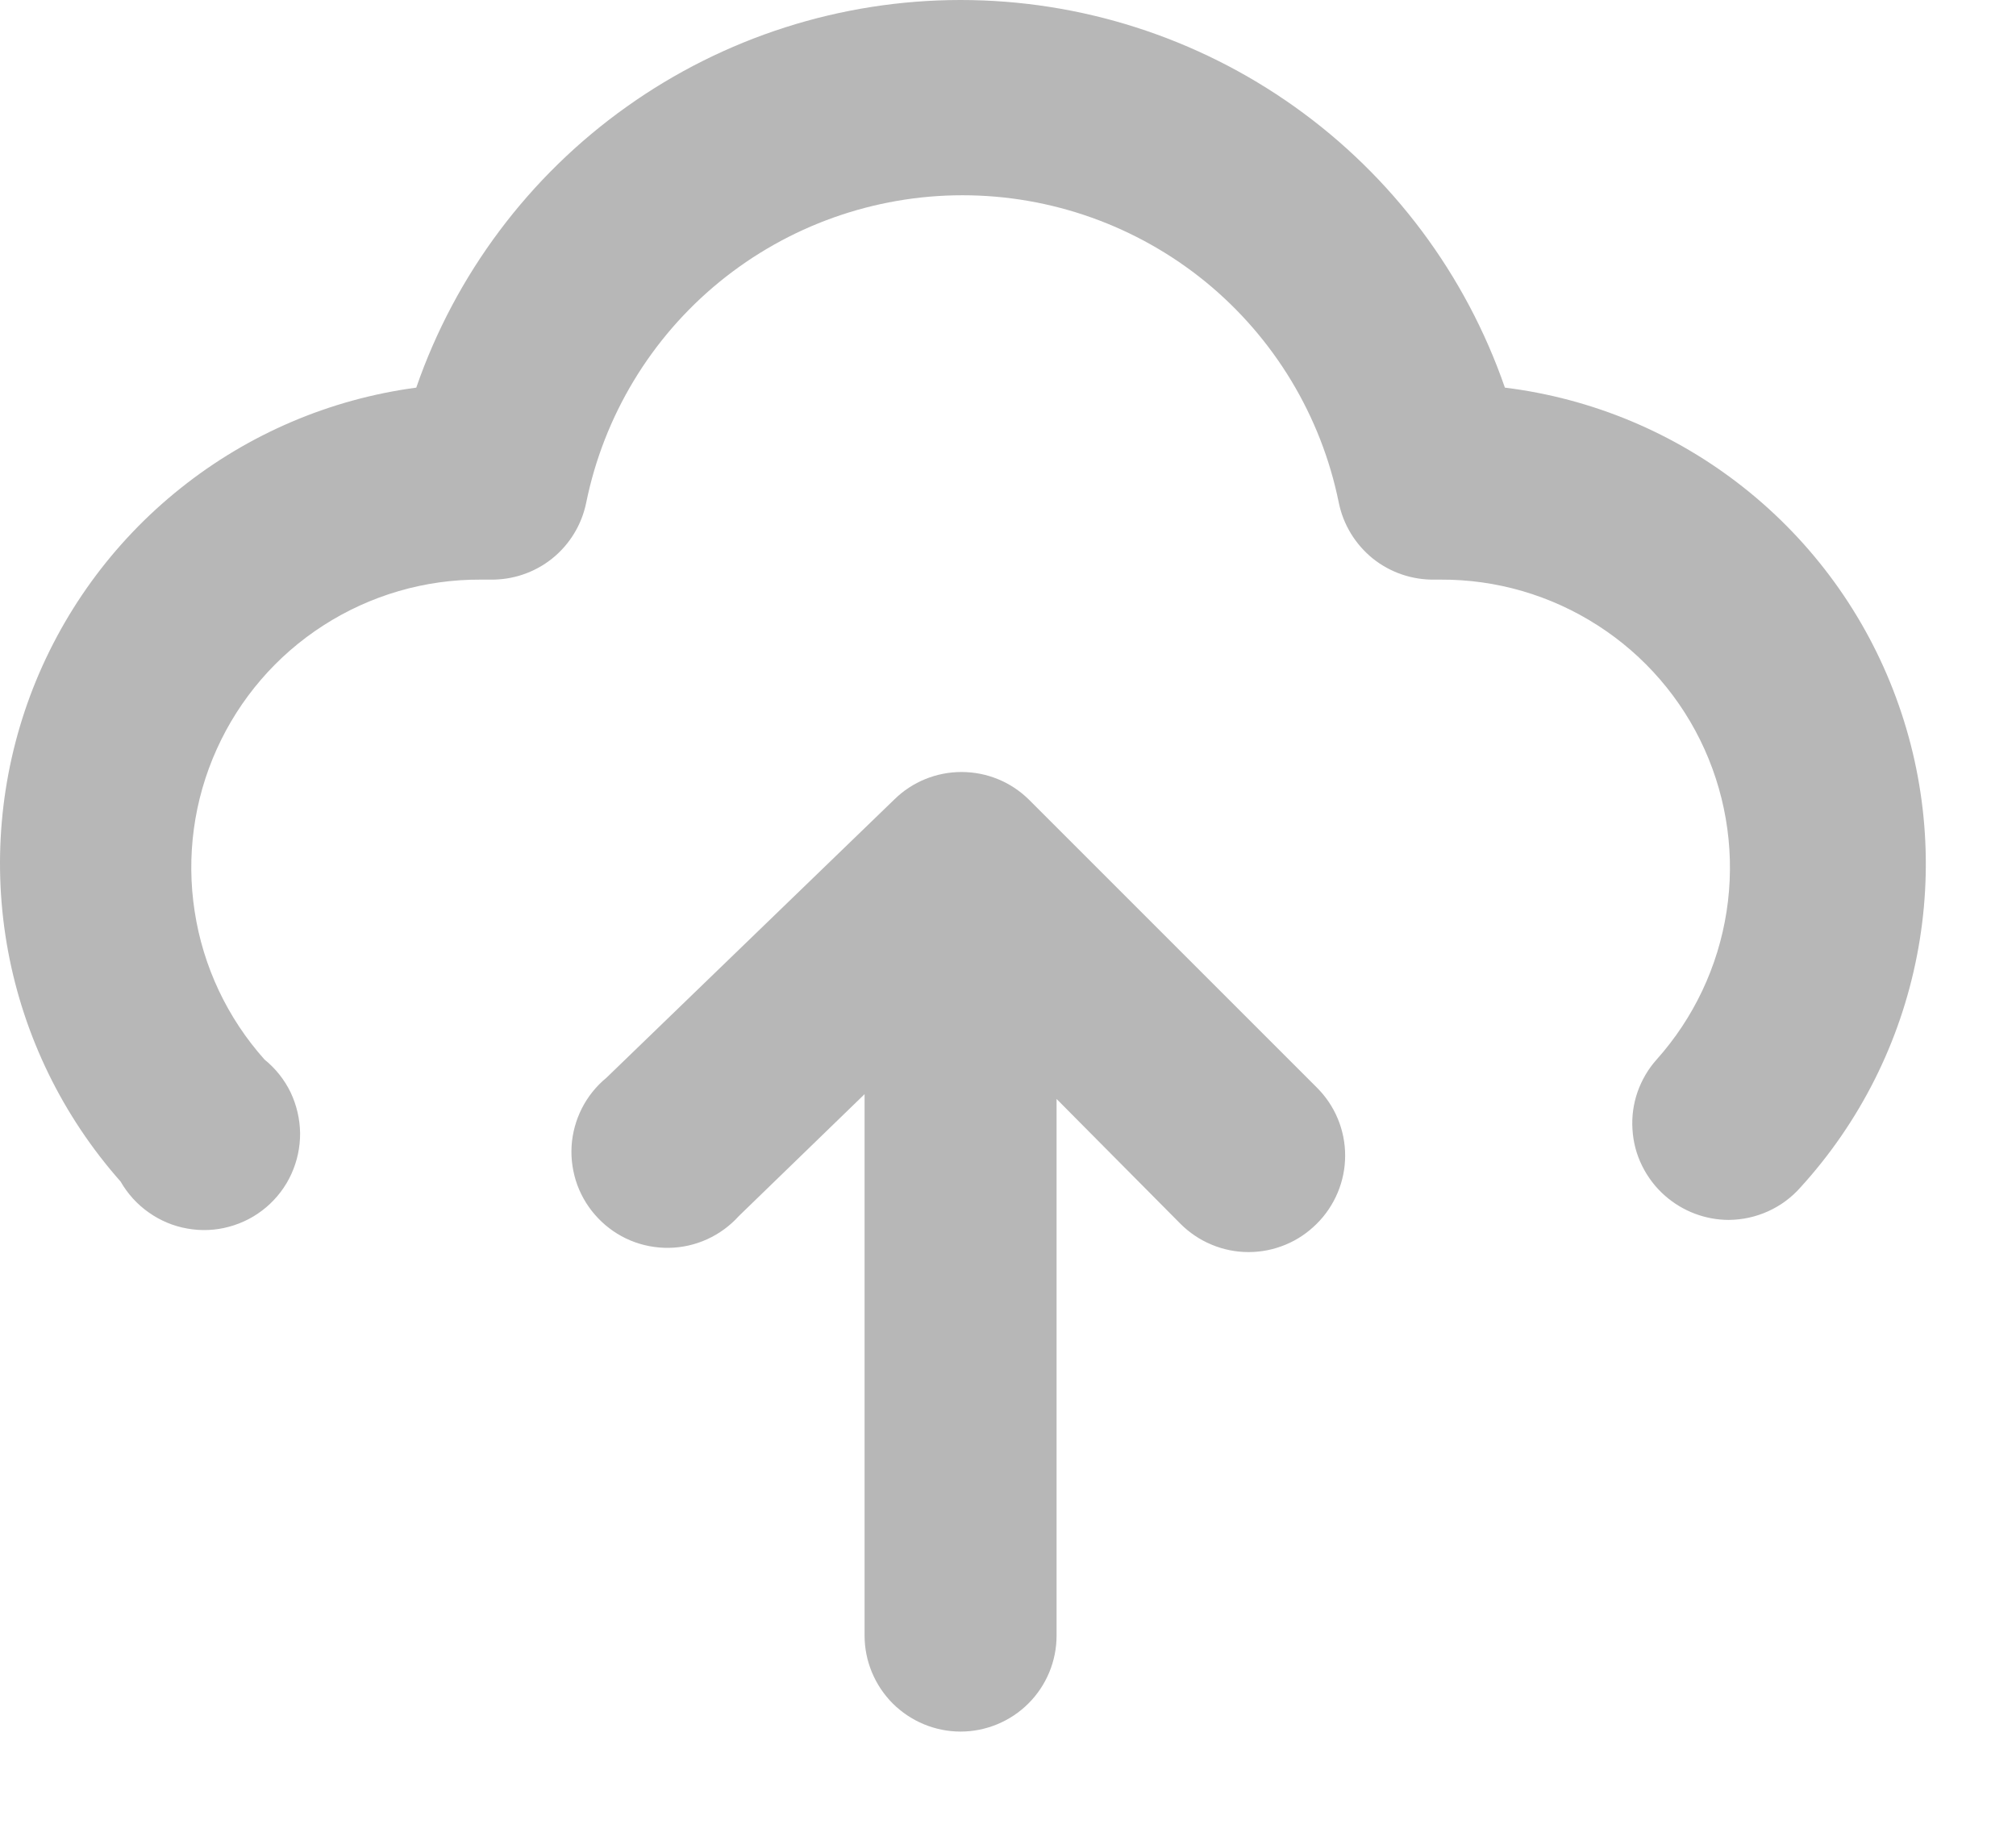
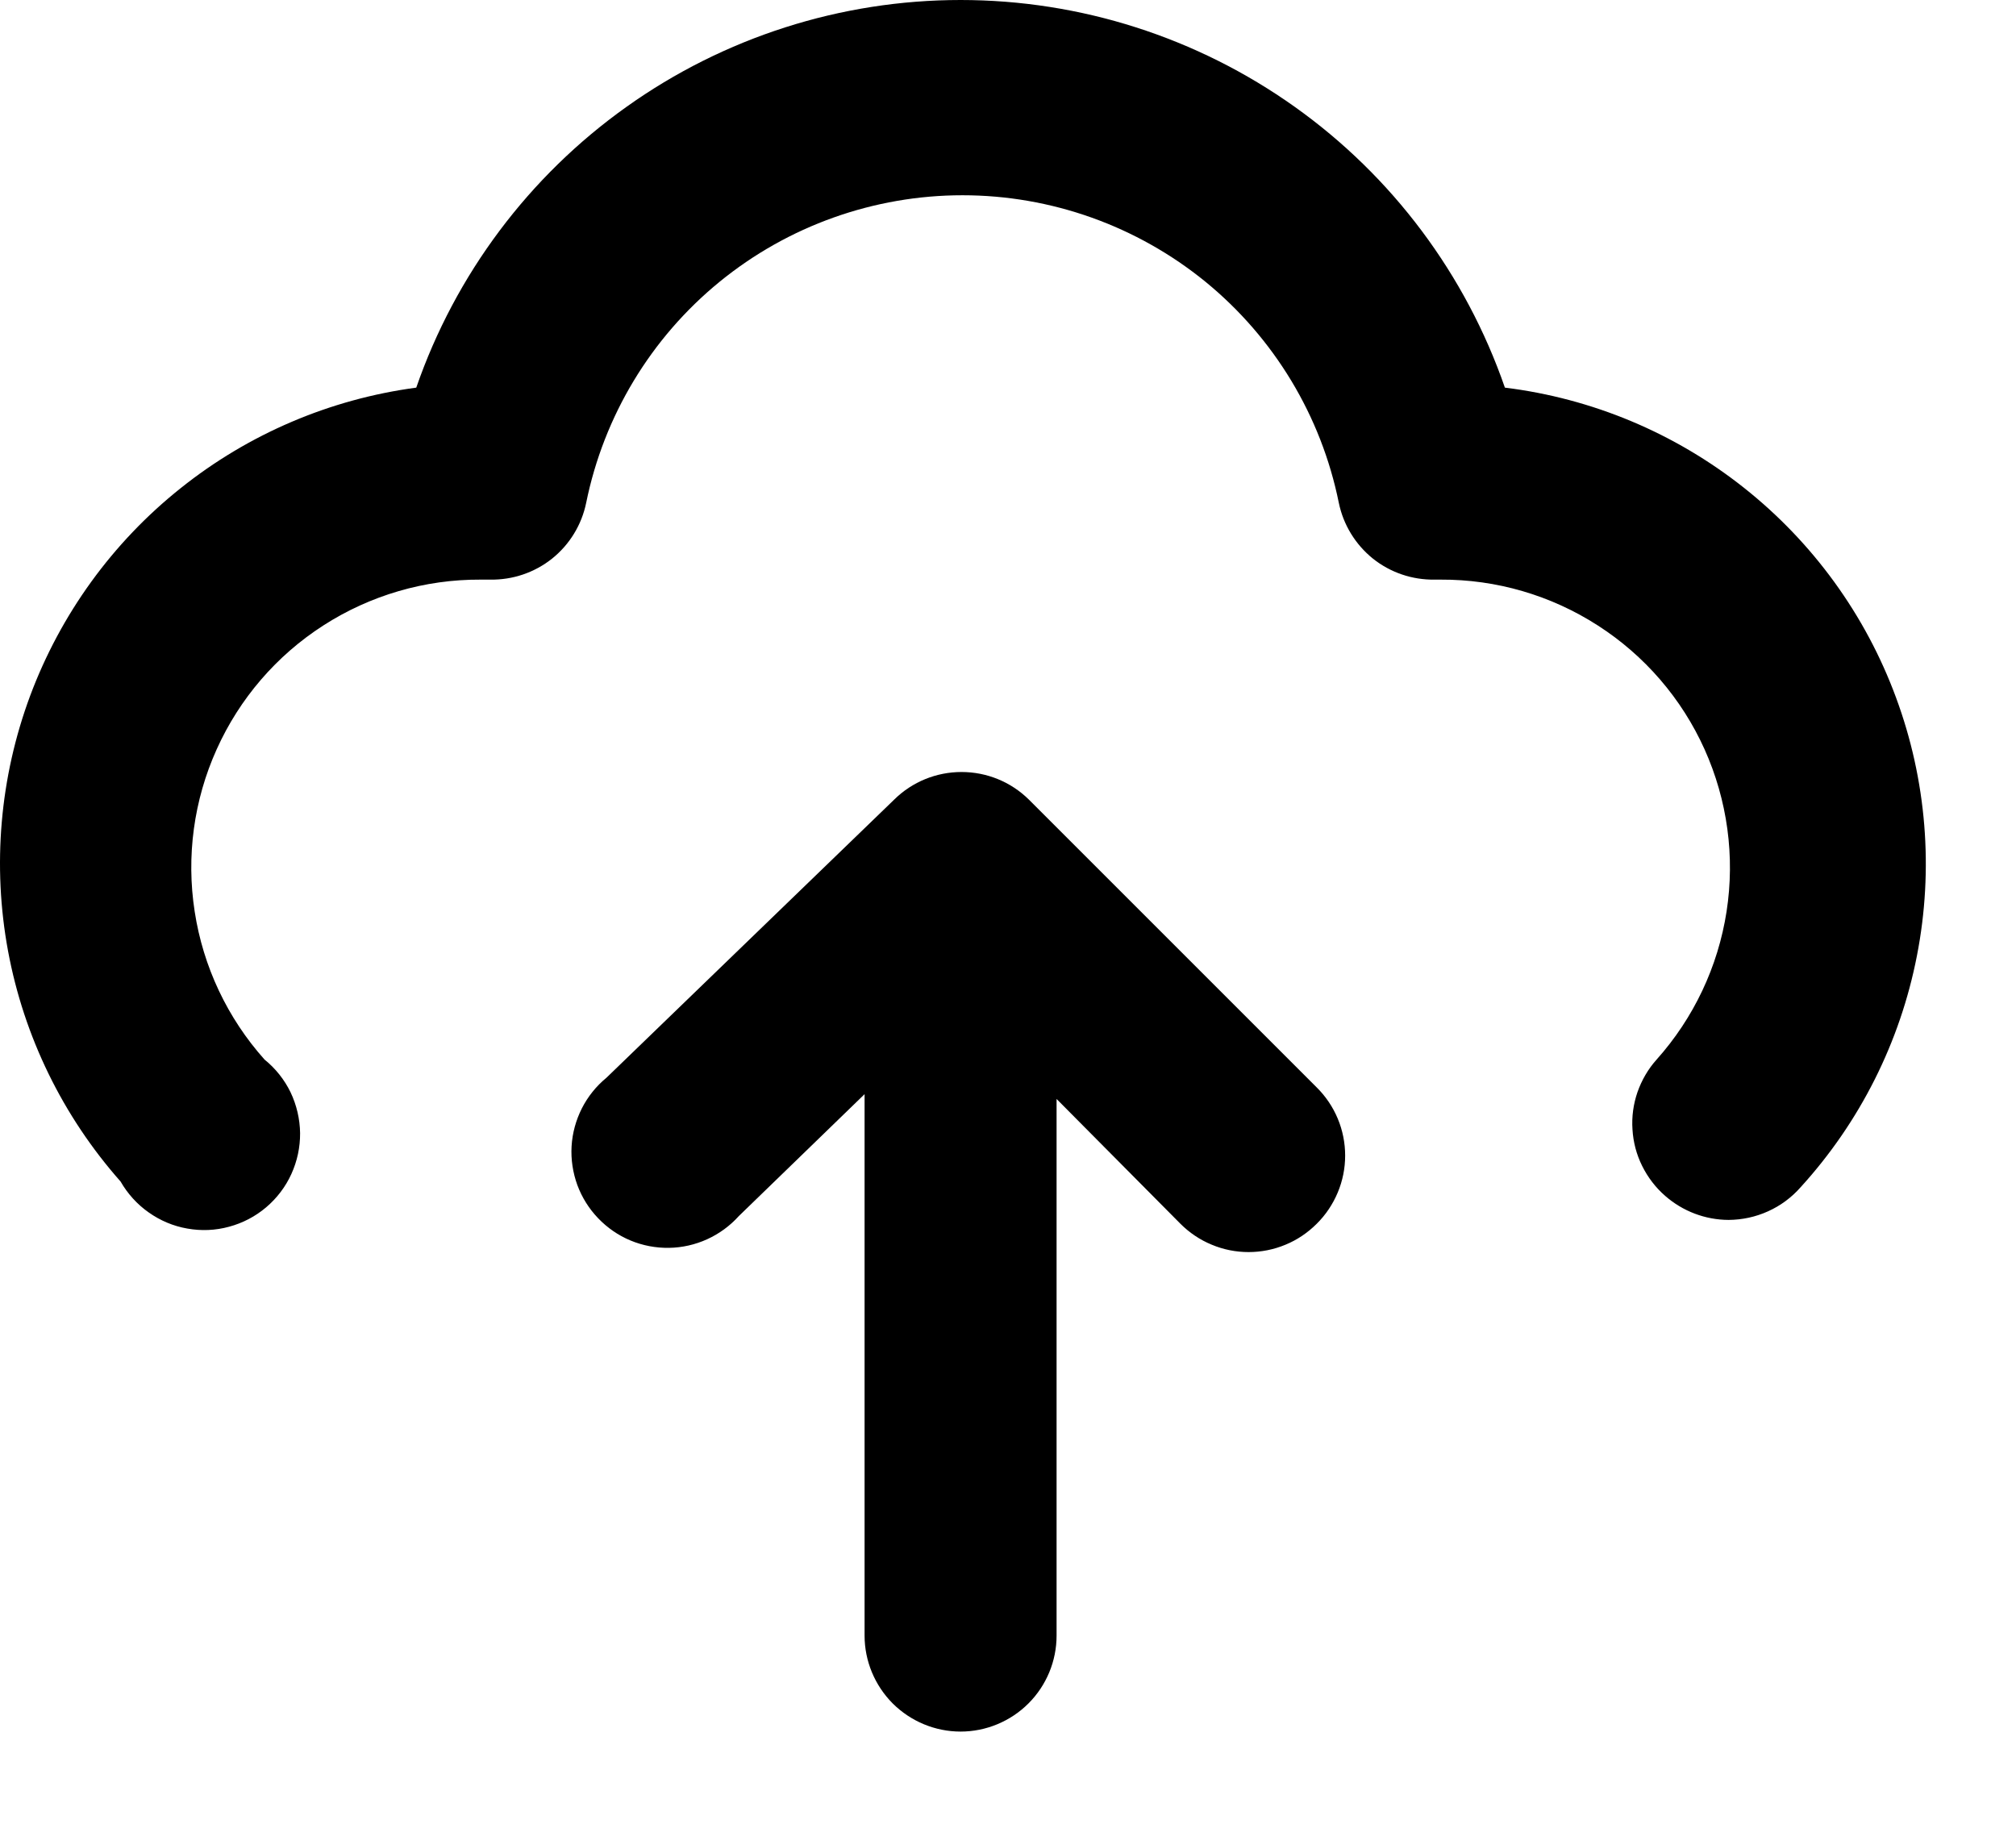
- <svg xmlns="http://www.w3.org/2000/svg" width="21" height="19" viewBox="0 0 21 19" fill="none">
-   <path d="M10.716 8.328C10.529 8.144 10.278 8.042 10.016 8.042C9.754 8.042 9.503 8.144 9.316 8.328L6.316 11.228C6.21 11.315 6.123 11.424 6.061 11.546C5.999 11.669 5.962 11.803 5.954 11.941C5.946 12.078 5.967 12.215 6.014 12.345C6.062 12.474 6.135 12.591 6.231 12.691C6.326 12.79 6.44 12.869 6.567 12.922C6.694 12.975 6.831 13.001 6.968 12.999C7.106 12.997 7.242 12.966 7.367 12.909C7.492 12.852 7.604 12.77 7.696 12.668L9.006 11.398V17.038C9.006 17.303 9.112 17.557 9.299 17.745C9.487 17.932 9.741 18.038 10.006 18.038C10.271 18.038 10.526 17.932 10.713 17.745C10.901 17.557 11.006 17.303 11.006 17.038V11.448L12.296 12.748C12.389 12.841 12.5 12.916 12.622 12.966C12.743 13.017 12.874 13.043 13.006 13.043C13.138 13.043 13.269 13.017 13.391 12.966C13.513 12.916 13.623 12.841 13.716 12.748C13.81 12.655 13.884 12.544 13.935 12.422C13.986 12.3 14.012 12.17 14.012 12.038C14.012 11.906 13.986 11.775 13.935 11.653C13.884 11.531 13.81 11.421 13.716 11.328L10.716 8.328Z" fill="#B7B7B7" />
-   <path d="M15.676 4.038C15.268 2.859 14.503 1.836 13.487 1.113C12.47 0.389 11.254 0 10.006 0C8.759 0 7.542 0.389 6.526 1.113C5.51 1.836 4.744 2.859 4.336 4.038C3.438 4.158 2.589 4.52 1.881 5.086C1.172 5.651 0.631 6.399 0.314 7.248C-0.002 8.098 -0.081 9.017 0.084 9.908C0.25 10.8 0.655 11.629 1.256 12.308C1.329 12.435 1.429 12.546 1.549 12.63C1.669 12.715 1.806 12.773 1.951 12.798C2.096 12.824 2.244 12.818 2.386 12.779C2.528 12.741 2.66 12.672 2.772 12.577C2.884 12.482 2.974 12.364 3.035 12.23C3.096 12.096 3.127 11.951 3.126 11.804C3.124 11.657 3.09 11.512 3.027 11.379C2.963 11.247 2.87 11.13 2.756 11.038C2.369 10.605 2.116 10.07 2.028 9.496C1.939 8.923 2.018 8.336 2.257 7.806C2.495 7.277 2.881 6.828 3.369 6.515C3.857 6.201 4.426 6.035 5.006 6.038H5.106C5.34 6.042 5.568 5.965 5.751 5.819C5.934 5.672 6.059 5.467 6.106 5.238C6.29 4.333 6.78 3.52 7.495 2.936C8.209 2.353 9.104 2.034 10.026 2.034C10.949 2.034 11.843 2.353 12.558 2.936C13.272 3.52 13.763 4.333 13.946 5.238C13.993 5.467 14.119 5.672 14.301 5.819C14.484 5.965 14.712 6.042 14.946 6.038H15.006C15.587 6.035 16.155 6.201 16.643 6.515C17.131 6.828 17.518 7.277 17.756 7.806C17.994 8.336 18.074 8.923 17.985 9.496C17.896 10.07 17.643 10.605 17.256 11.038C17.168 11.136 17.101 11.252 17.057 11.377C17.014 11.502 16.996 11.634 17.005 11.766C17.013 11.899 17.047 12.028 17.106 12.146C17.165 12.265 17.246 12.371 17.346 12.458C17.529 12.618 17.763 12.707 18.006 12.708C18.148 12.707 18.288 12.677 18.418 12.618C18.547 12.56 18.663 12.474 18.756 12.368C19.374 11.69 19.793 10.856 19.968 9.956C20.144 9.056 20.068 8.125 19.75 7.266C19.433 6.406 18.884 5.65 18.166 5.081C17.447 4.511 16.586 4.15 15.676 4.038Z" fill="#B7B7B7" />
+ <svg xmlns="http://www.w3.org/2000/svg" width="21" height="19" viewBox="0 0 21 19" fill="currentColor">
+   <path d="M10.716 8.328C10.529 8.144 10.278 8.042 10.016 8.042C9.754 8.042 9.503 8.144 9.316 8.328L6.316 11.228C6.21 11.315 6.123 11.424 6.061 11.546C5.999 11.669 5.962 11.803 5.954 11.941C5.946 12.078 5.967 12.215 6.014 12.345C6.062 12.474 6.135 12.591 6.231 12.691C6.326 12.79 6.44 12.869 6.567 12.922C6.694 12.975 6.831 13.001 6.968 12.999C7.106 12.997 7.242 12.966 7.367 12.909C7.492 12.852 7.604 12.77 7.696 12.668L9.006 11.398V17.038C9.006 17.303 9.112 17.557 9.299 17.745C9.487 17.932 9.741 18.038 10.006 18.038C10.271 18.038 10.526 17.932 10.713 17.745C10.901 17.557 11.006 17.303 11.006 17.038V11.448L12.296 12.748C12.389 12.841 12.5 12.916 12.622 12.966C12.743 13.017 12.874 13.043 13.006 13.043C13.138 13.043 13.269 13.017 13.391 12.966C13.513 12.916 13.623 12.841 13.716 12.748C13.81 12.655 13.884 12.544 13.935 12.422C13.986 12.3 14.012 12.17 14.012 12.038C14.012 11.906 13.986 11.775 13.935 11.653C13.884 11.531 13.81 11.421 13.716 11.328L10.716 8.328Z" fill="currentColor" />
+   <path d="M15.676 4.038C15.268 2.859 14.503 1.836 13.487 1.113C12.47 0.389 11.254 0 10.006 0C8.759 0 7.542 0.389 6.526 1.113C5.51 1.836 4.744 2.859 4.336 4.038C3.438 4.158 2.589 4.52 1.881 5.086C1.172 5.651 0.631 6.399 0.314 7.248C-0.002 8.098 -0.081 9.017 0.084 9.908C0.25 10.8 0.655 11.629 1.256 12.308C1.329 12.435 1.429 12.546 1.549 12.63C1.669 12.715 1.806 12.773 1.951 12.798C2.096 12.824 2.244 12.818 2.386 12.779C2.528 12.741 2.66 12.672 2.772 12.577C2.884 12.482 2.974 12.364 3.035 12.23C3.096 12.096 3.127 11.951 3.126 11.804C3.124 11.657 3.09 11.512 3.027 11.379C2.963 11.247 2.87 11.13 2.756 11.038C2.369 10.605 2.116 10.07 2.028 9.496C1.939 8.923 2.018 8.336 2.257 7.806C2.495 7.277 2.881 6.828 3.369 6.515C3.857 6.201 4.426 6.035 5.006 6.038H5.106C5.34 6.042 5.568 5.965 5.751 5.819C5.934 5.672 6.059 5.467 6.106 5.238C6.29 4.333 6.78 3.52 7.495 2.936C8.209 2.353 9.104 2.034 10.026 2.034C10.949 2.034 11.843 2.353 12.558 2.936C13.272 3.52 13.763 4.333 13.946 5.238C13.993 5.467 14.119 5.672 14.301 5.819C14.484 5.965 14.712 6.042 14.946 6.038H15.006C15.587 6.035 16.155 6.201 16.643 6.515C17.131 6.828 17.518 7.277 17.756 7.806C17.994 8.336 18.074 8.923 17.985 9.496C17.896 10.07 17.643 10.605 17.256 11.038C17.168 11.136 17.101 11.252 17.057 11.377C17.014 11.502 16.996 11.634 17.005 11.766C17.013 11.899 17.047 12.028 17.106 12.146C17.165 12.265 17.246 12.371 17.346 12.458C17.529 12.618 17.763 12.707 18.006 12.708C18.148 12.707 18.288 12.677 18.418 12.618C18.547 12.56 18.663 12.474 18.756 12.368C19.374 11.69 19.793 10.856 19.968 9.956C20.144 9.056 20.068 8.125 19.75 7.266C19.433 6.406 18.884 5.65 18.166 5.081C17.447 4.511 16.586 4.15 15.676 4.038Z" fill="currentColor" />
</svg>
